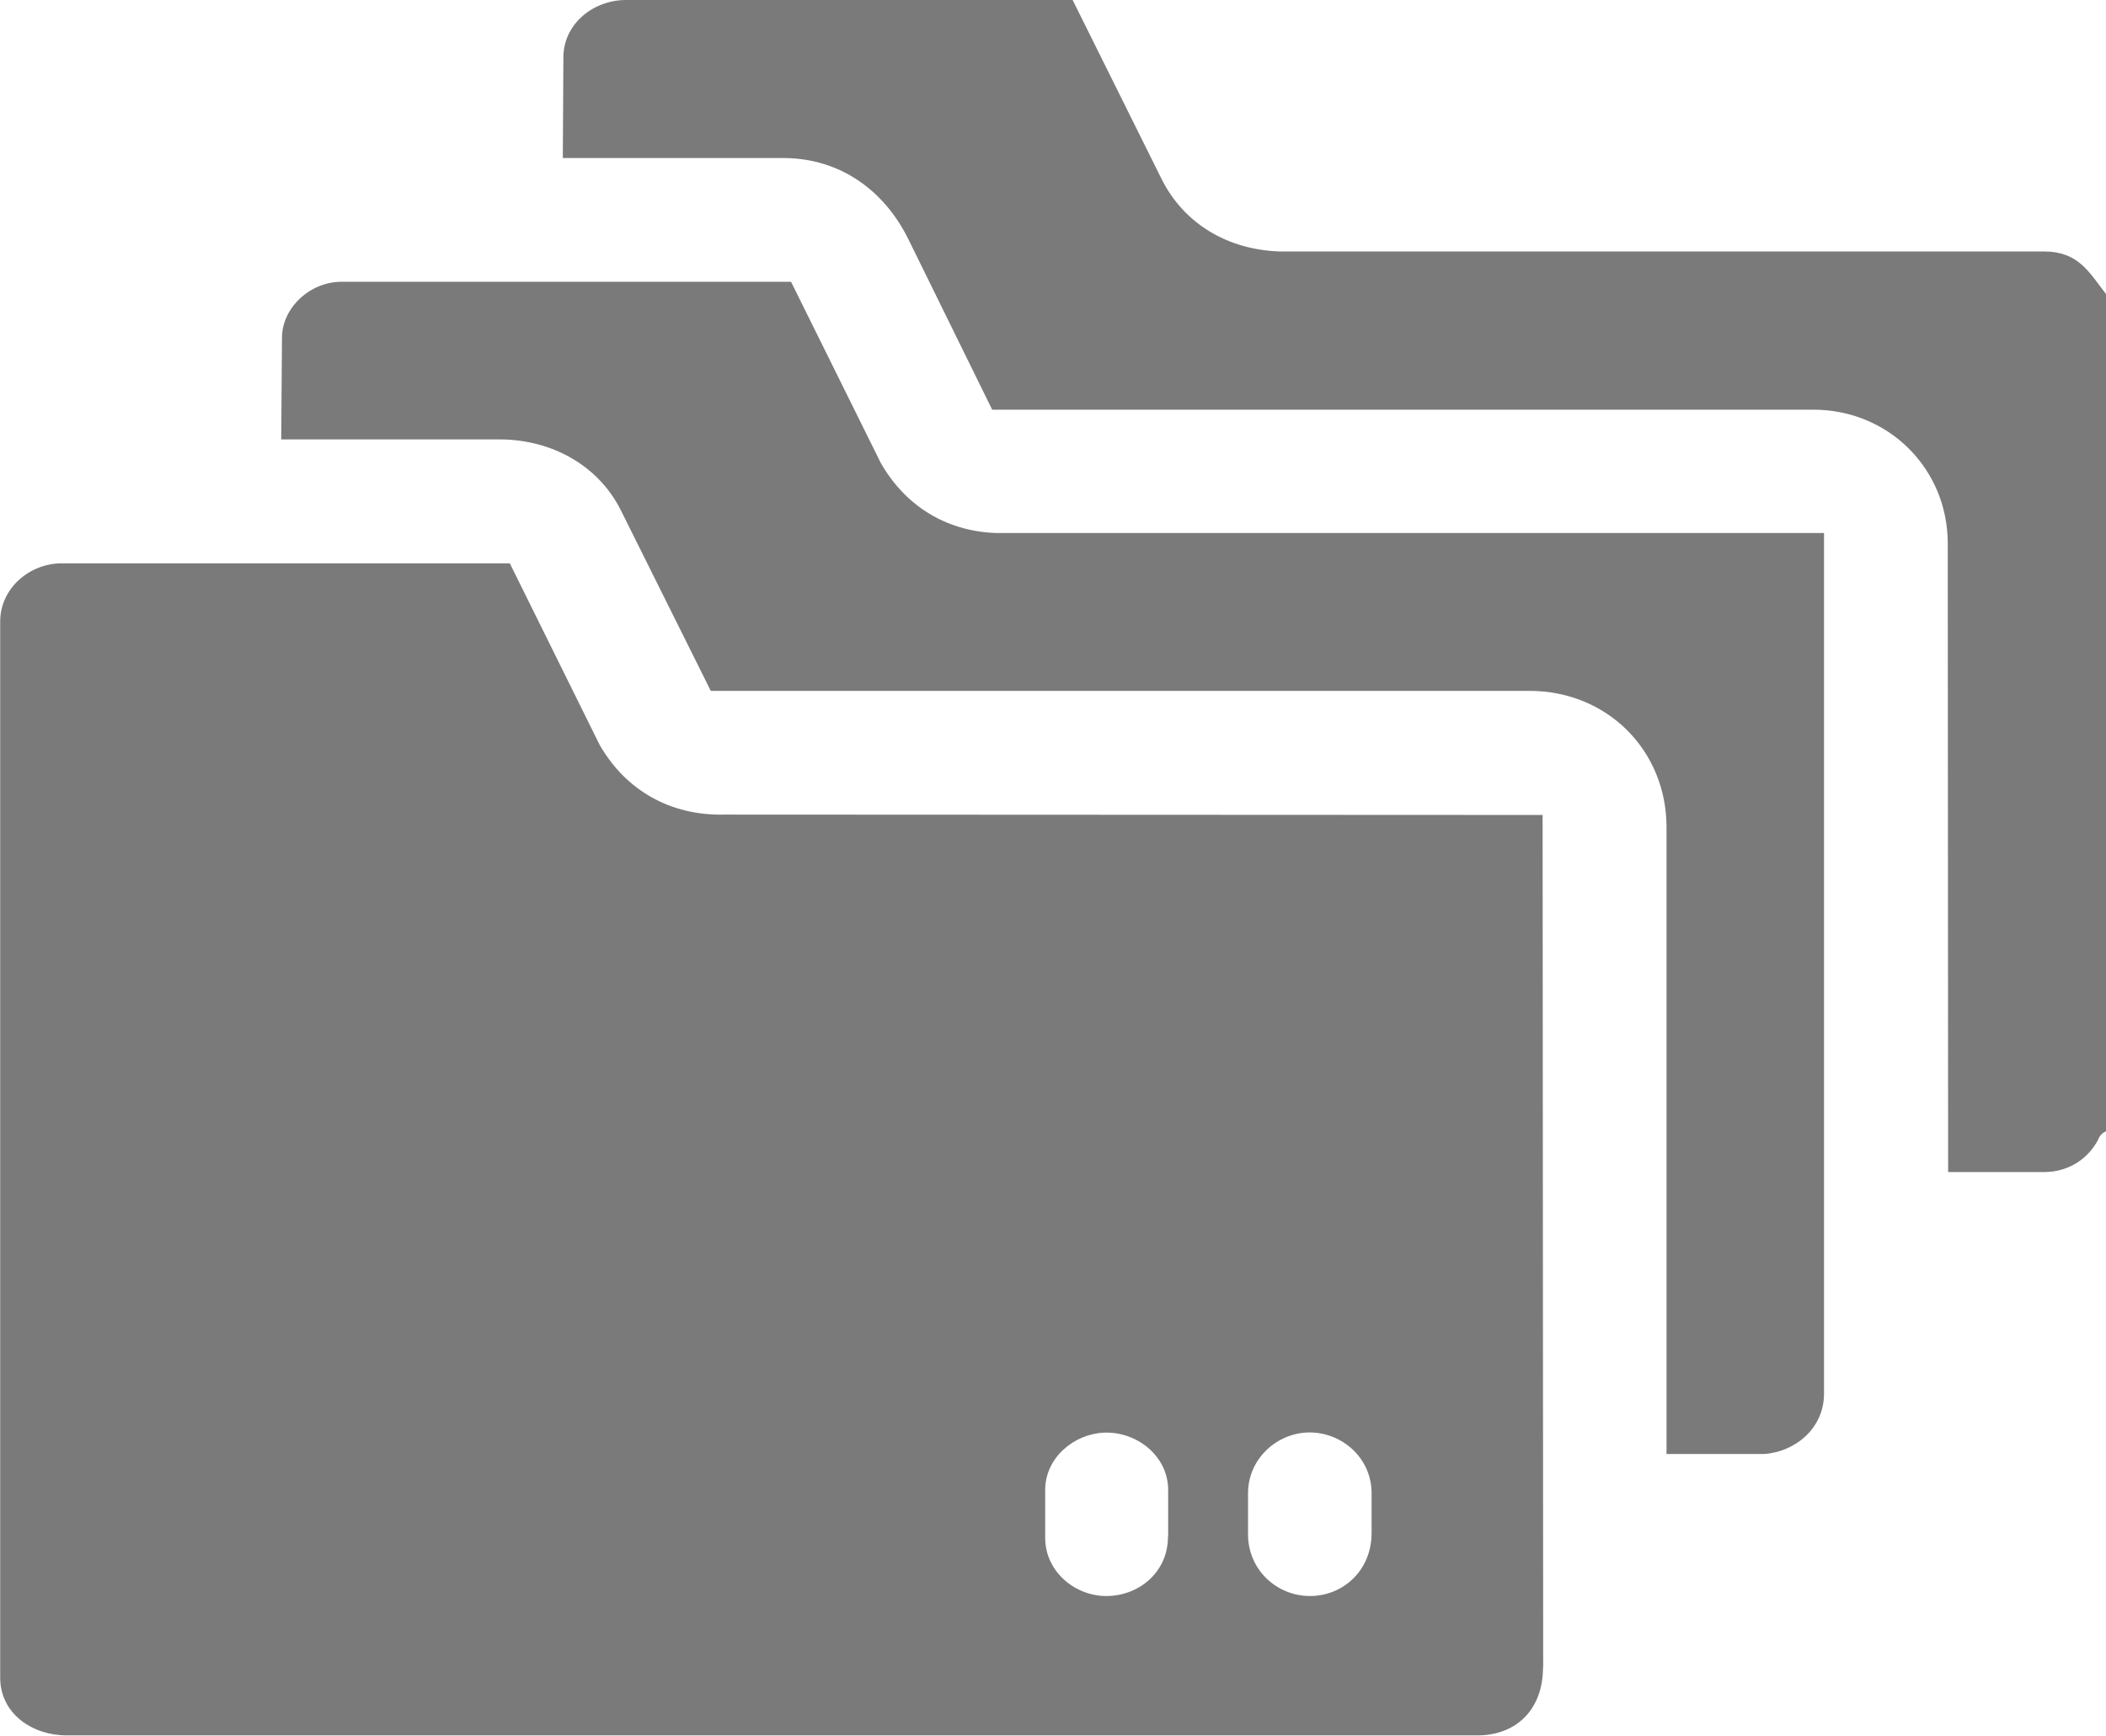
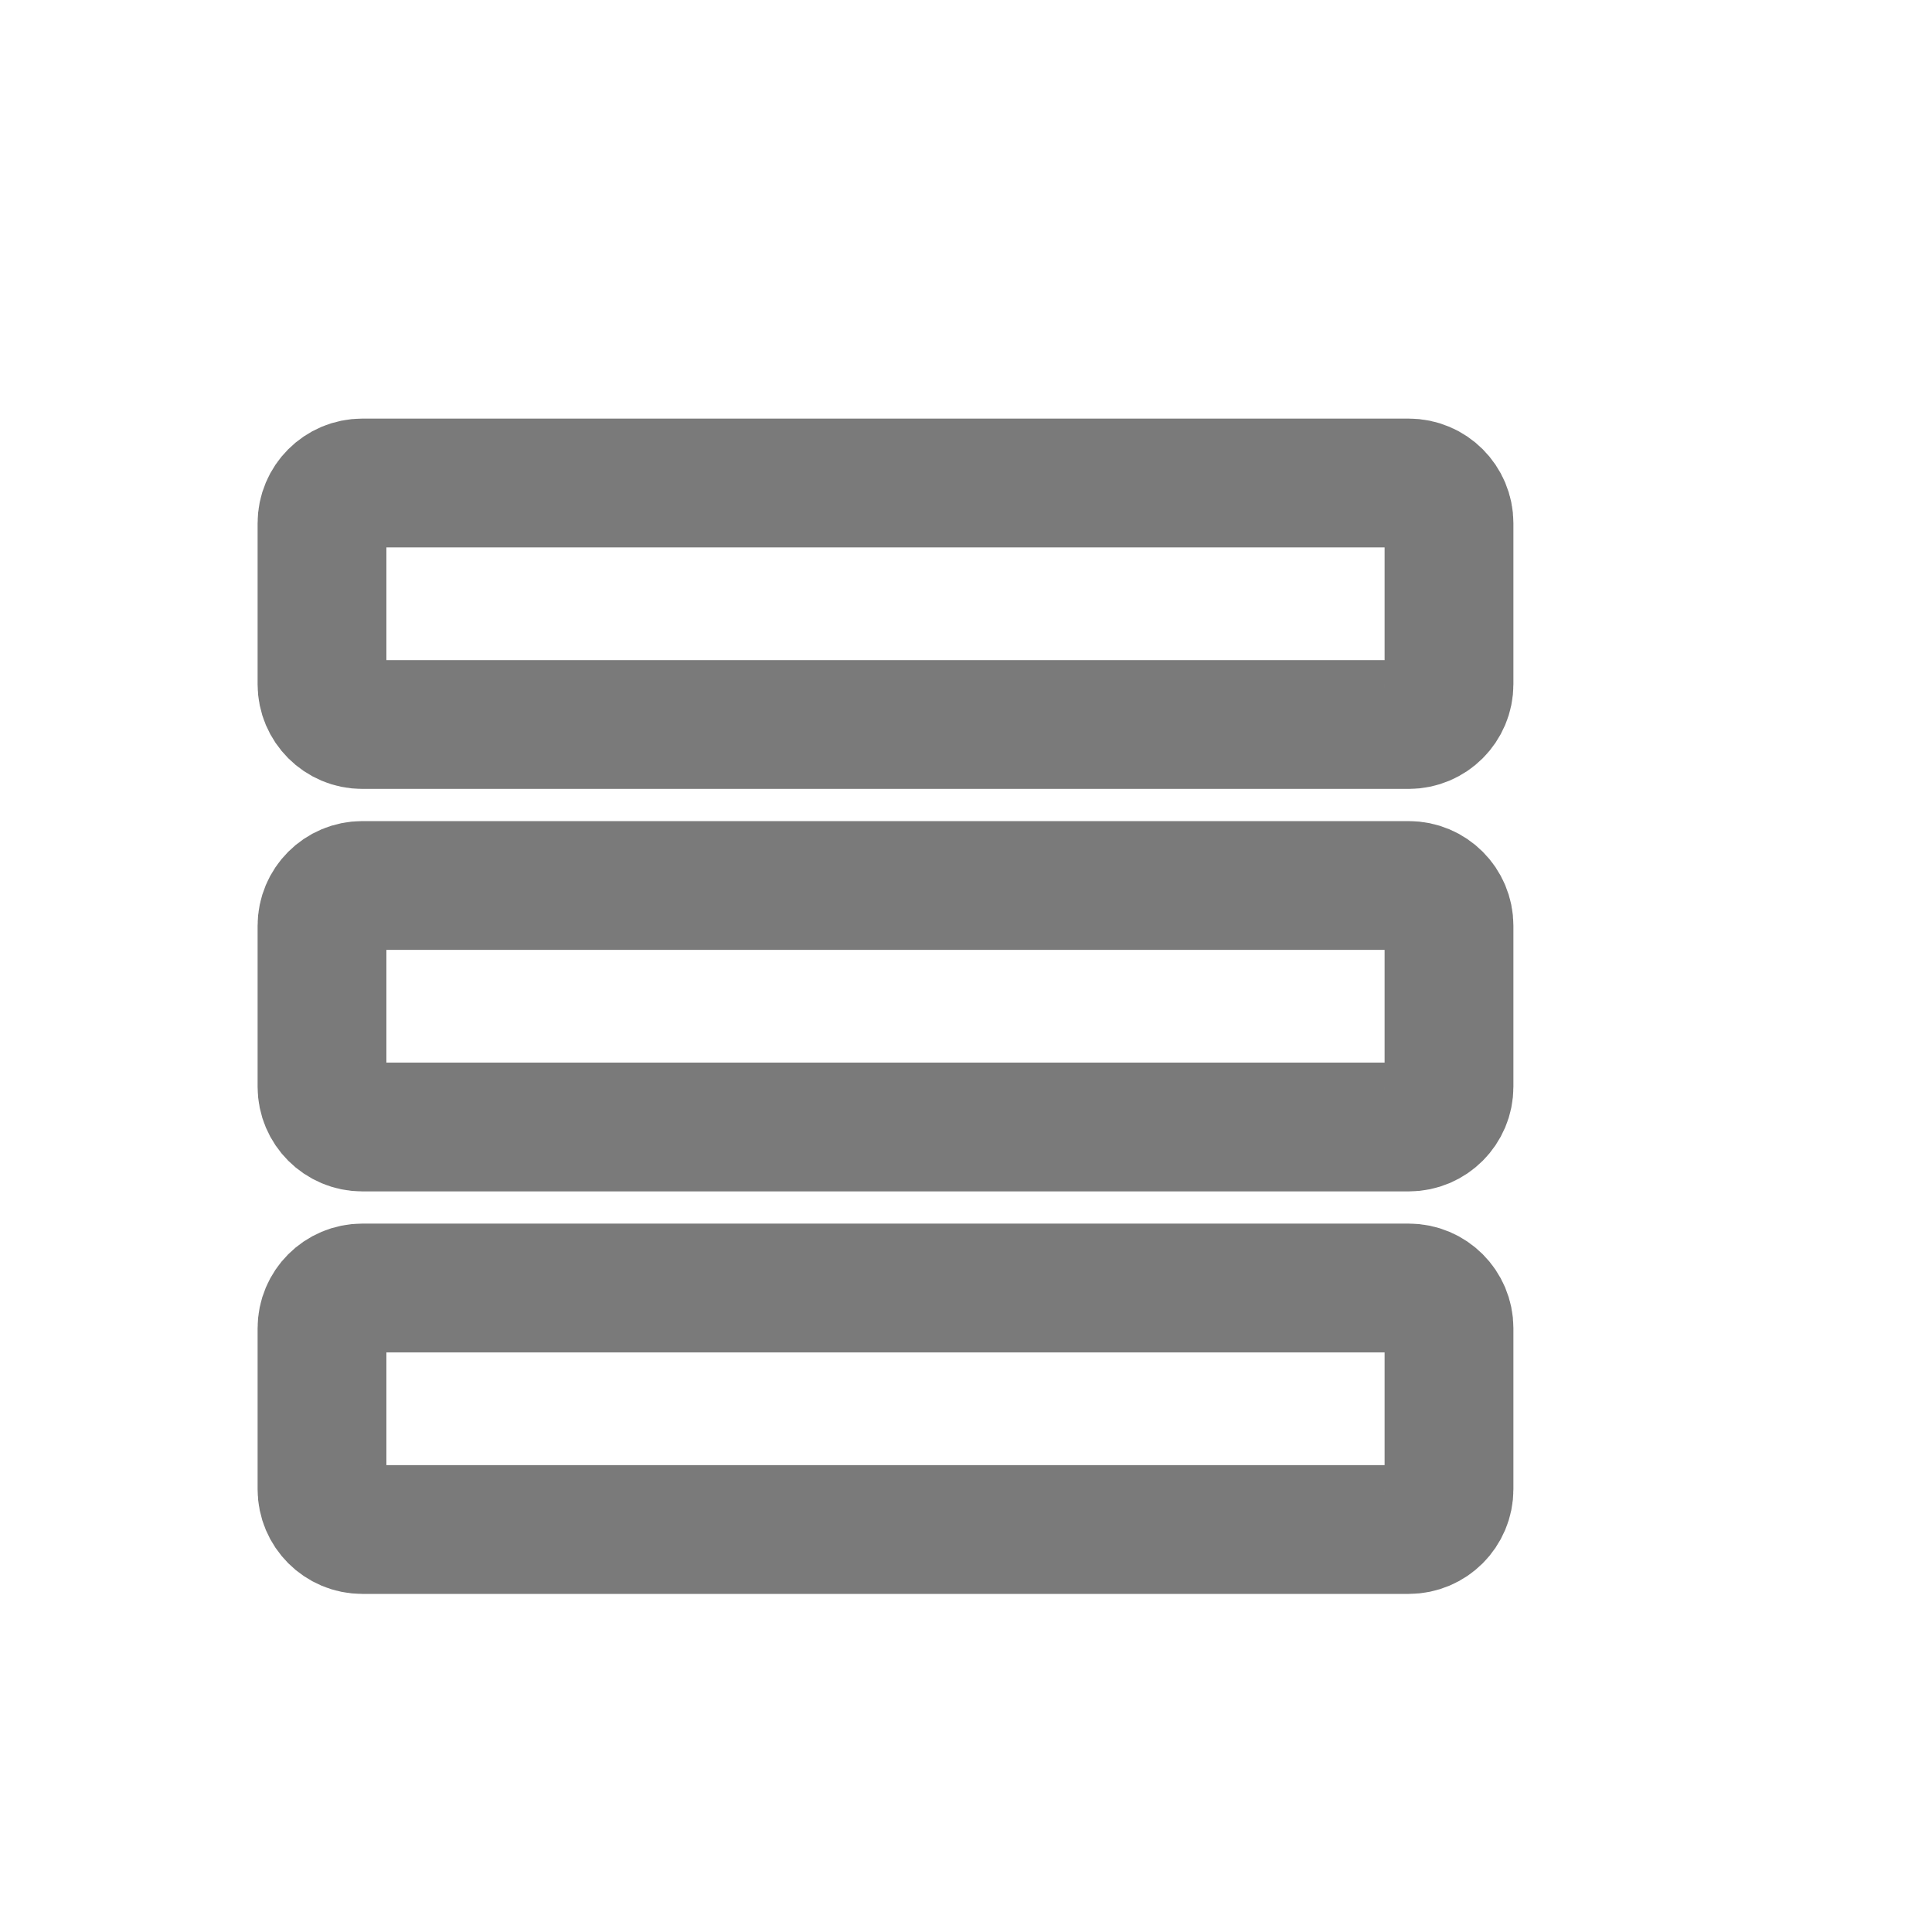
- <svg xmlns="http://www.w3.org/2000/svg" id="Layer_2" data-name="Layer 2" viewBox="0 0 110.46 91.03">
-   <defs>
-     <style>
-       .cls-1 {
-         fill: #7a7a7a;
-       }
-     </style>
-   </defs>
-   <g id="Layer_1-2" data-name="Layer 1">
-     <g>
-       <path class="cls-1" d="M80.93,87.47c0,2.11-1.29,3.49-3.3,3.56H3.48c-1.76,0-3.47-1.12-3.47-3.03v-55.39c0-1.78,1.57-3.06,3.22-3.06h23.51s4.71,9.52,4.71,9.52c1.37,2.39,3.72,3.73,6.55,3.66l42.91.02.03,44.71ZM61.27,80.6v-2.47c-.02-1.78-1.66-3.04-3.35-2.98-1.58.06-3.1,1.31-3.1,3.01v2.51c0,1.79,1.61,3.1,3.3,3.05s3.15-1.3,3.14-3.13ZM71.94,80.4v-2.09c-.01-1.83-1.54-3.16-3.23-3.17s-3.24,1.35-3.25,3.17v2.18c0,1.85,1.5,3.23,3.25,3.23s3.24-1.36,3.23-3.32Z" />
-       <g>
-         <path class="cls-1" d="M110.46,15.42v43.92c-.16.07-.33.21-.42.46-.55,1.03-1.6,1.68-2.81,1.68h-5.05s-.02-32.97-.02-32.97c0-3.93-3.11-7.02-7.05-7.02h-43.07s-4.39-8.93-4.39-8.93c-1.26-2.56-3.55-4.23-6.47-4.27h-11.66s.03-5.28.03-5.28c0-1.71,1.5-2.98,3.23-3.01h23.48s4.66,9.38,4.66,9.38c1.18,2.37,3.49,3.72,6.19,3.81h40.08c1.83,0,2.37,1.08,3.26,2.22Z" />
-         <path class="cls-1" d="M87.41,76.26v-32.88c-.01-4.04-3.13-7.14-7.19-7.14h-42.94s-4.71-9.46-4.71-9.46c-1.18-2.37-3.61-3.69-6.25-3.73h-11.57s.04-5.34.04-5.34c.01-1.58,1.48-2.93,3.12-2.93h23.58s4.71,9.51,4.71,9.51c1.27,2.22,3.39,3.57,6.03,3.67h43.44s0,45.15,0,45.15c0,1.81-1.51,3.05-3.14,3.16h-5.13Z" />
-       </g>
-     </g>
-   </g>
+ <svg xmlns="http://www.w3.org/2000/svg" viewBox="0 0 24 24" fill="none" stroke="#7A7A7A" stroke-width="1.6" stroke-linecap="round" stroke-linejoin="round">
+   <rect x="4" y="6" width="14" height="3" rx="0.5" />
+   <rect x="4" y="11" width="14" height="3" rx="0.5" />
+   <rect x="4" y="16" width="14" height="3" rx="0.5" />
</svg>
